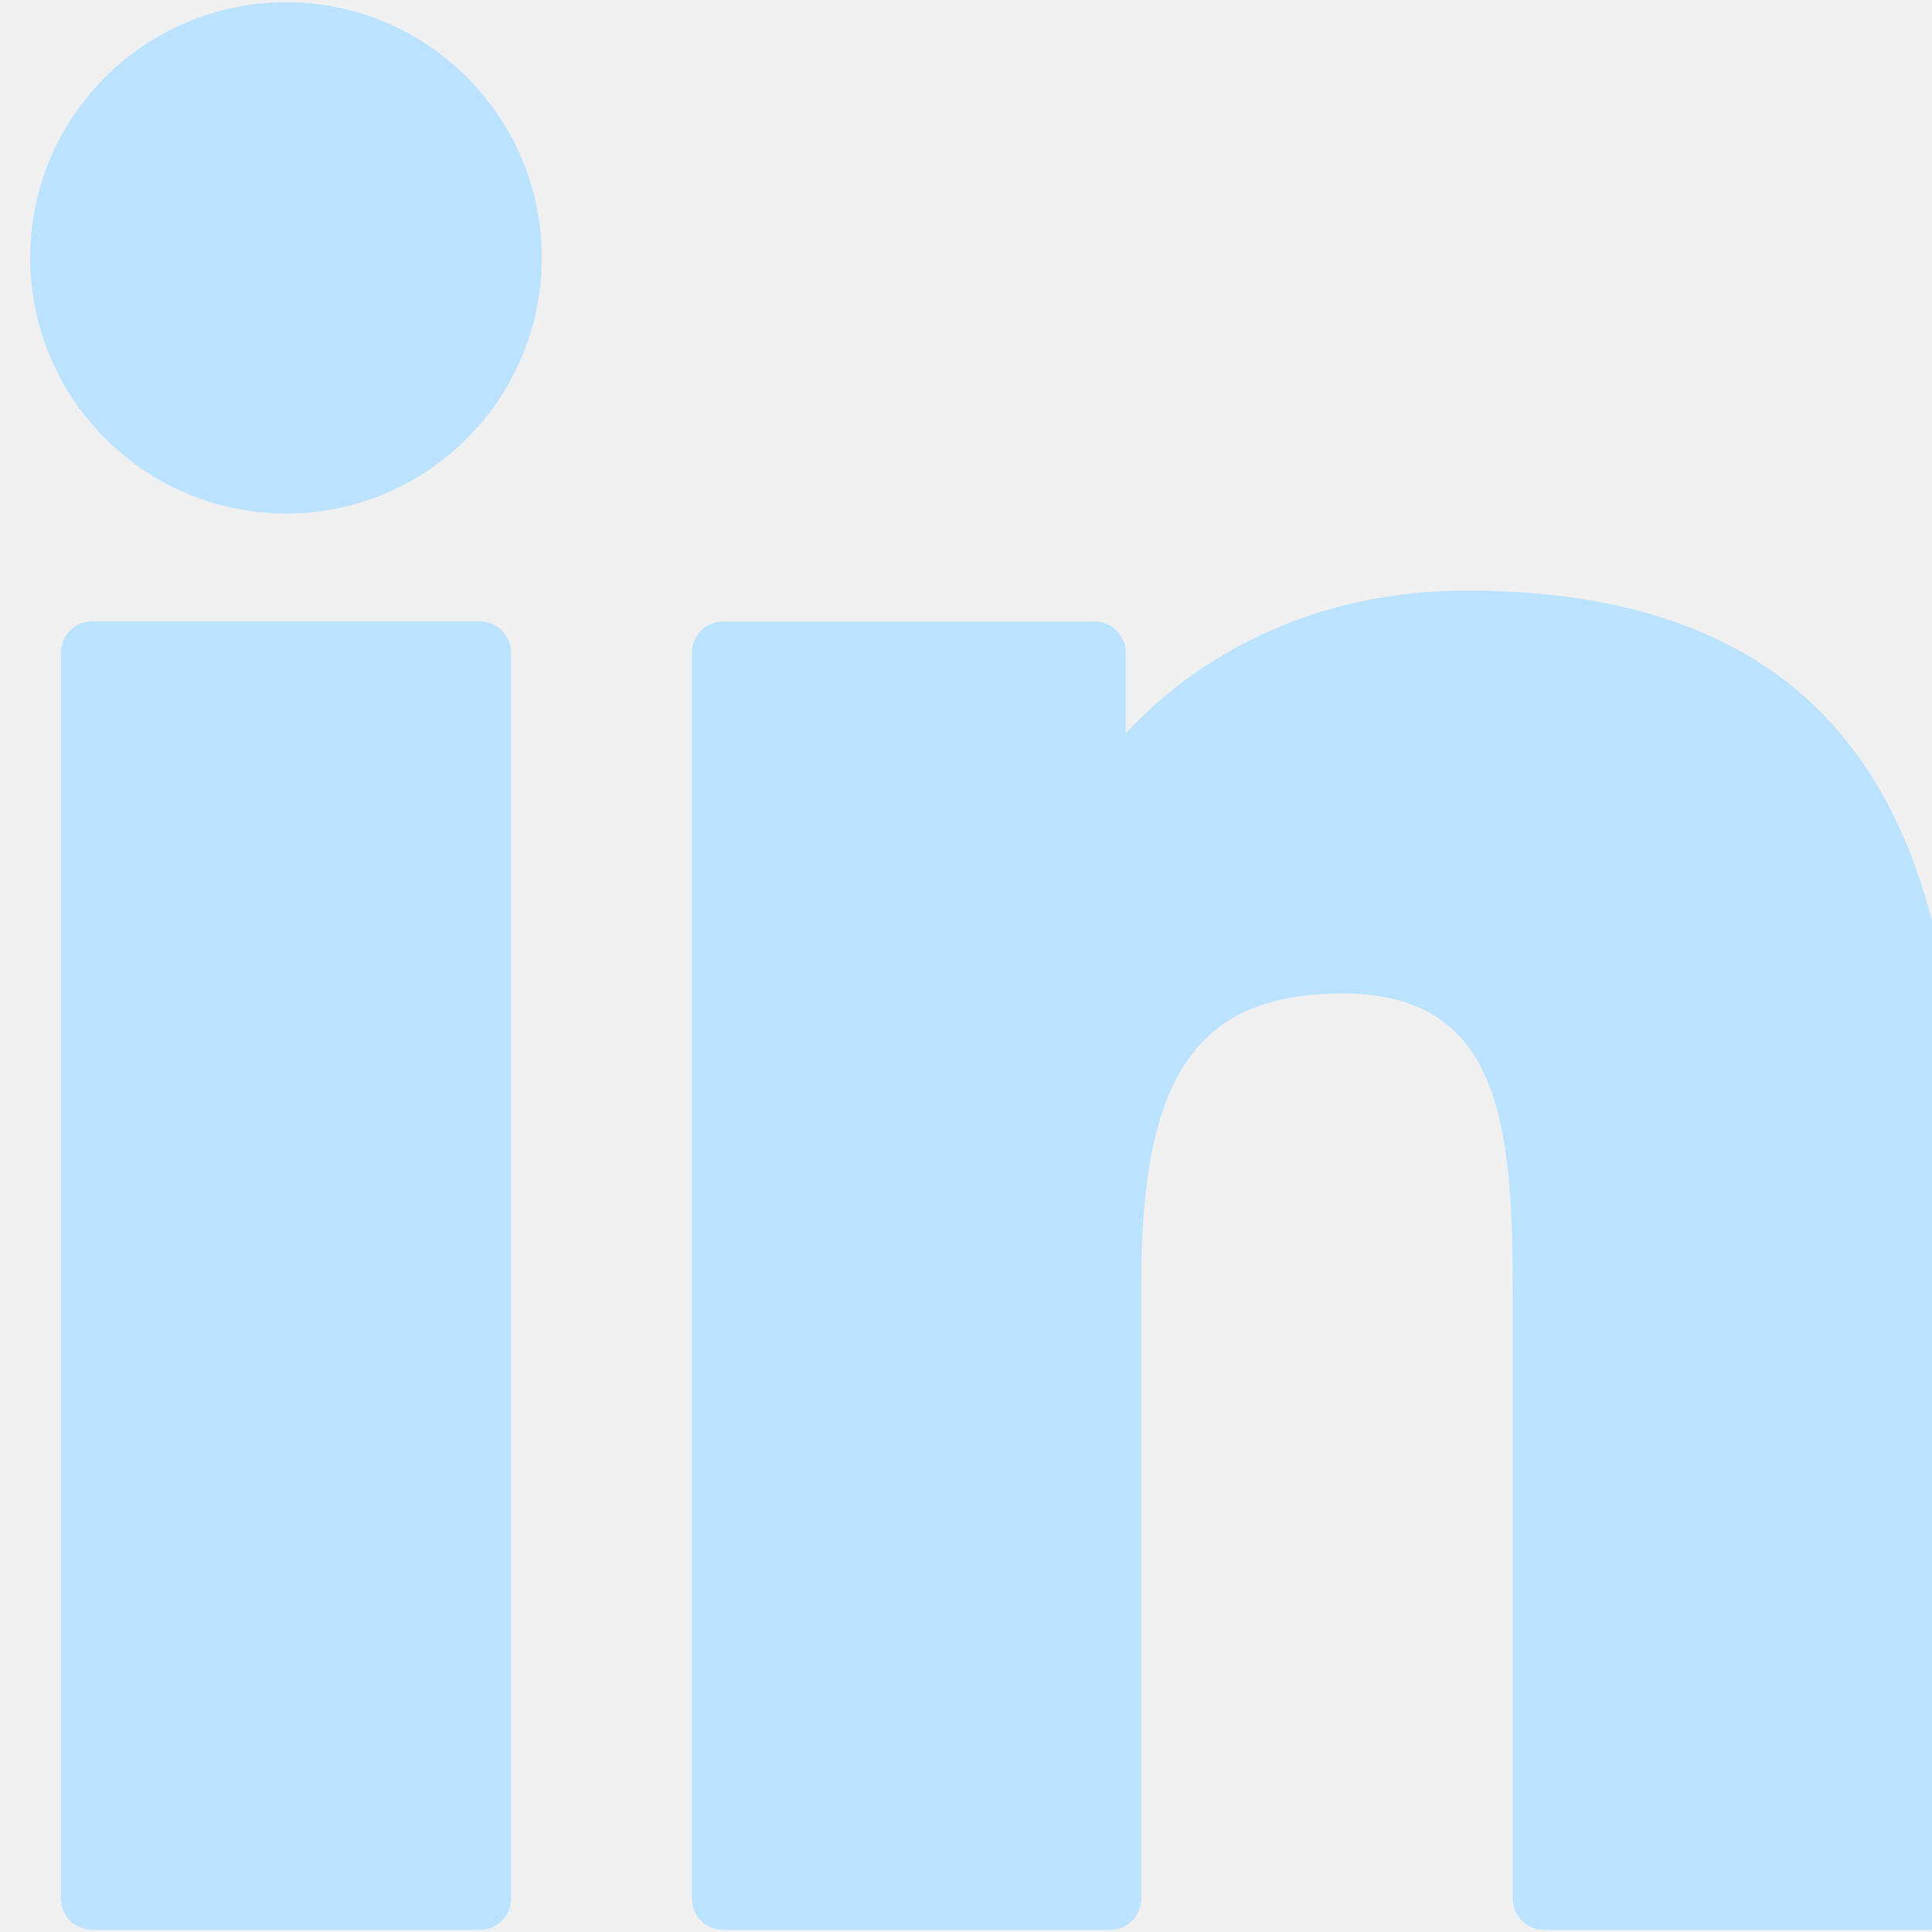
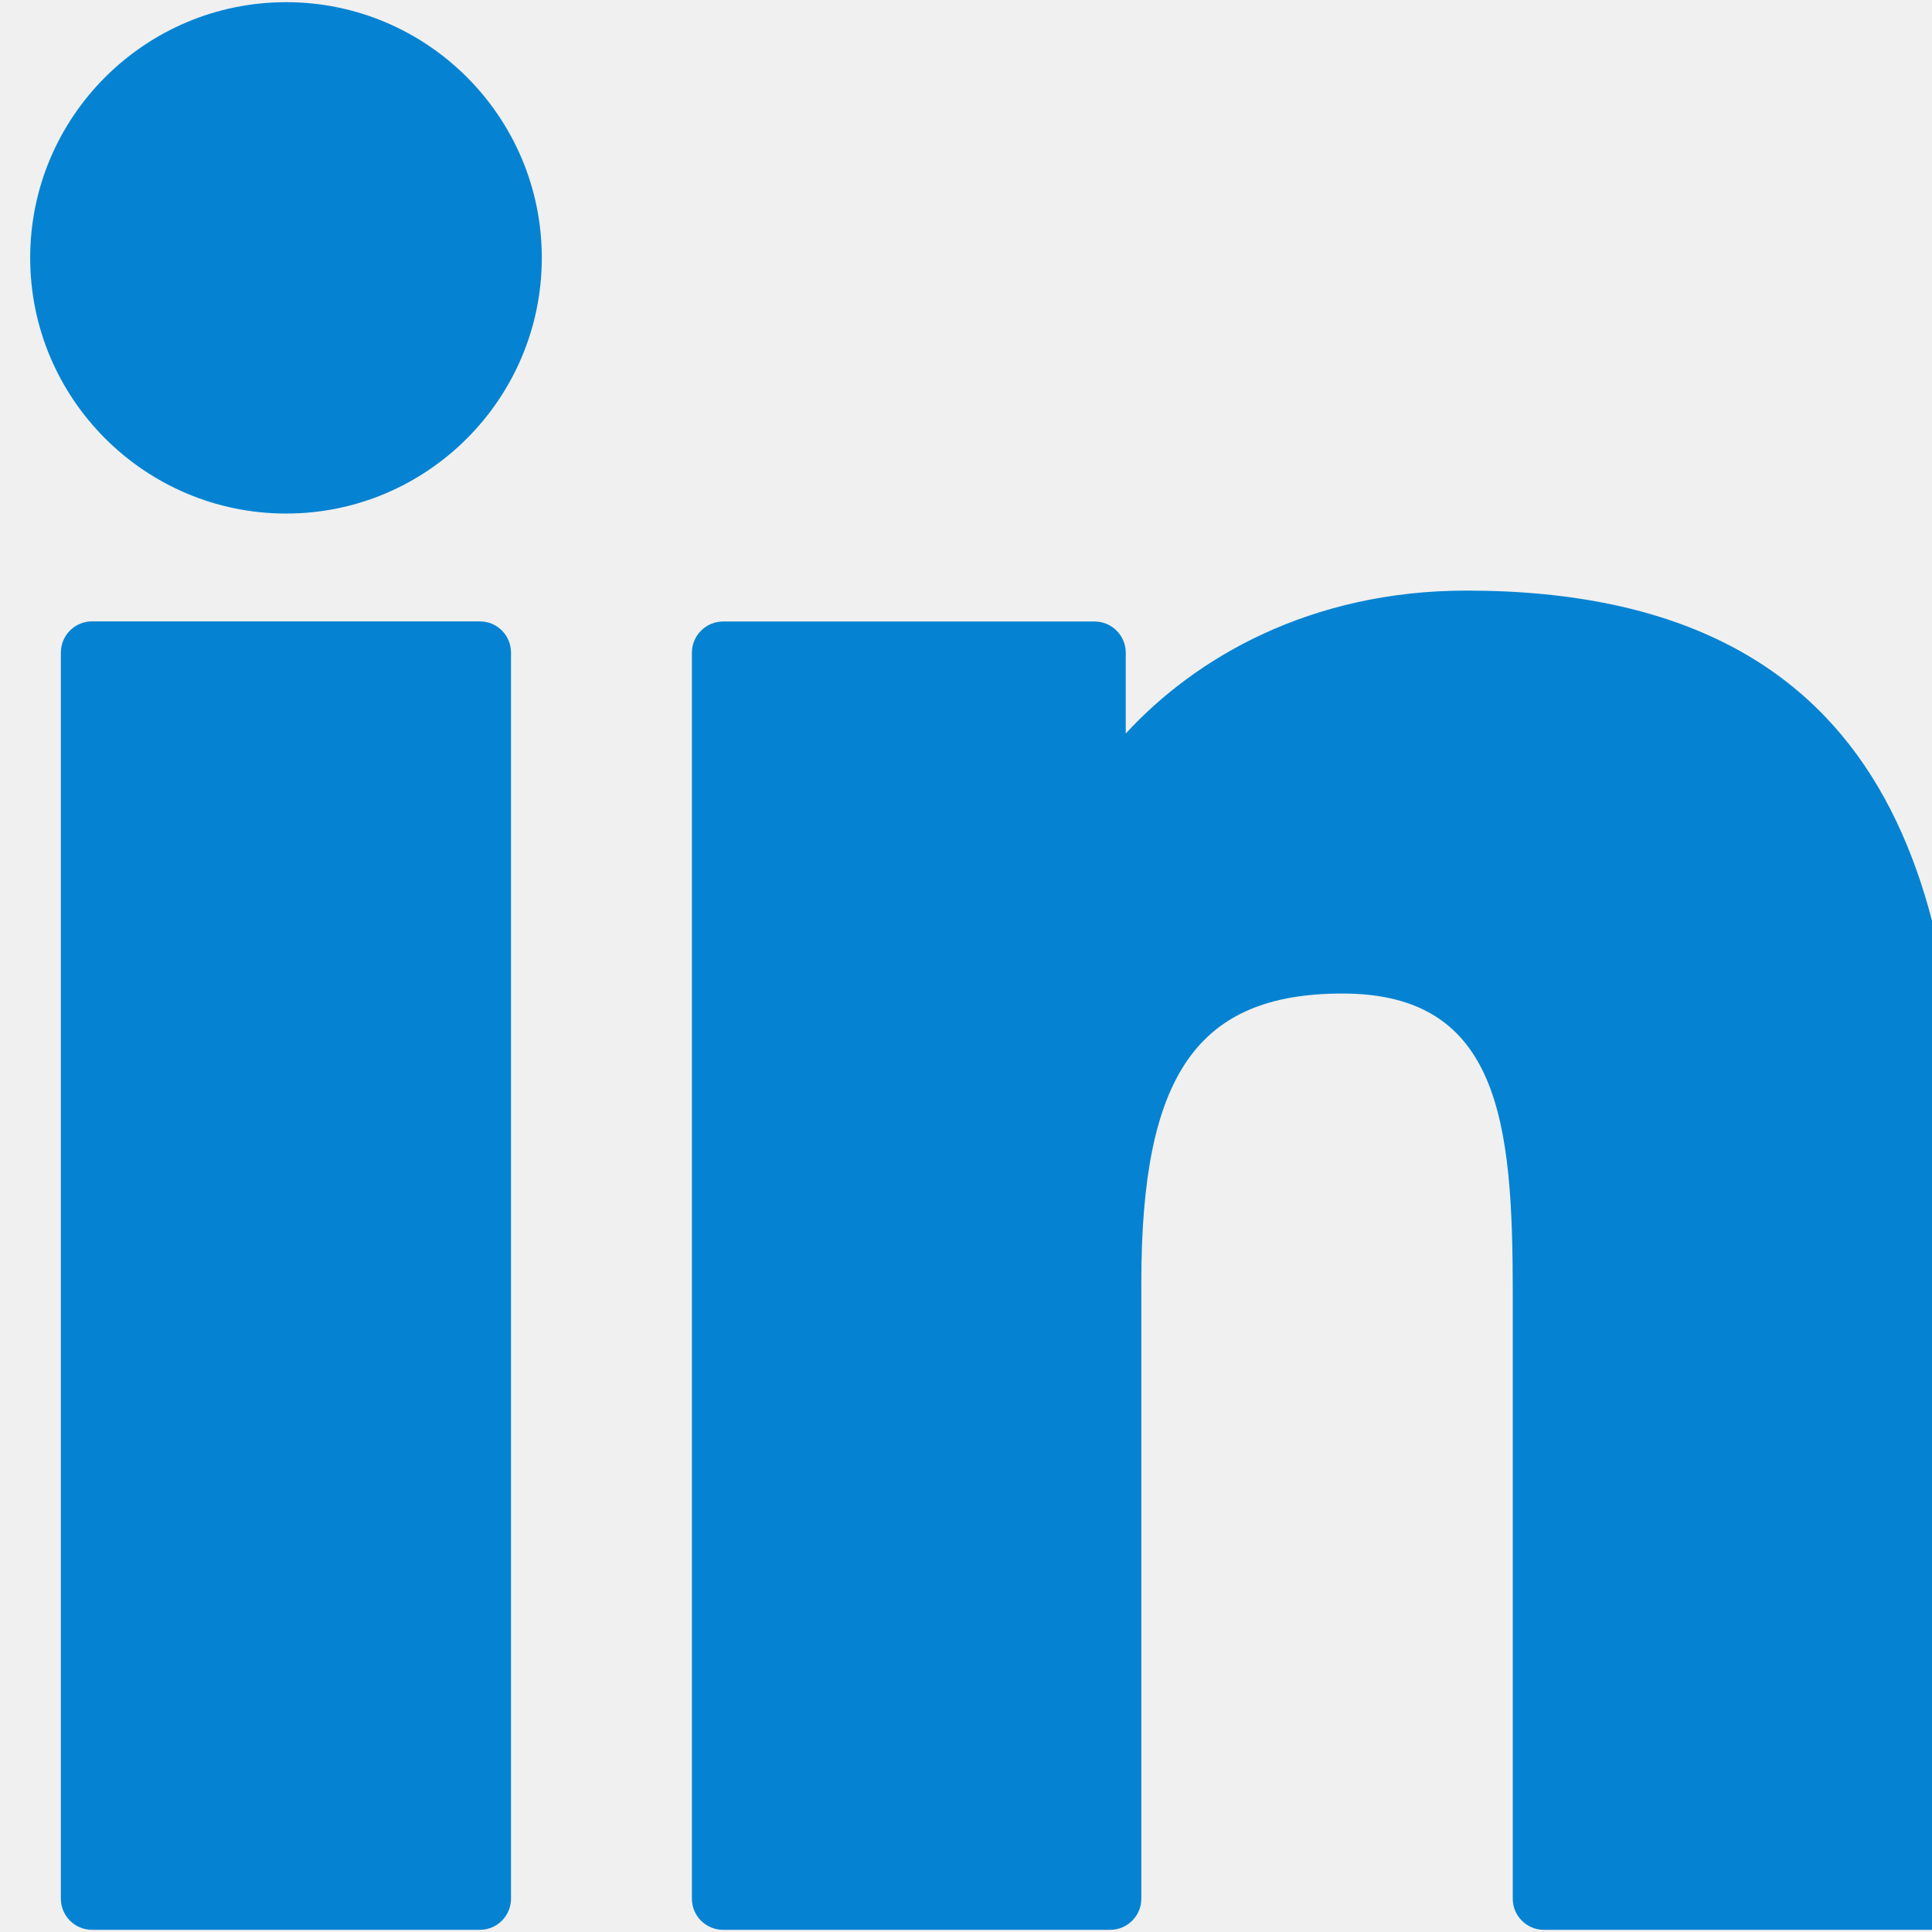
<svg xmlns="http://www.w3.org/2000/svg" width="16" height="16" viewBox="0 0 16 16" fill="none">
  <g clip-path="url(#clip0_313_4391)">
-     <path d="M3.974 5.146H0.762C0.619 5.146 0.504 5.262 0.504 5.405V15.723C0.504 15.866 0.619 15.982 0.762 15.982H3.974C4.117 15.982 4.232 15.866 4.232 15.723V5.405C4.232 5.262 4.117 5.146 3.974 5.146Z" fill="#BBE3FF" />
-     <path d="M2.37 0.018C1.201 0.018 0.25 0.967 0.25 2.135C0.25 3.303 1.201 4.253 2.37 4.253C3.537 4.253 4.487 3.303 4.487 2.135C4.487 0.967 3.537 0.018 2.37 0.018Z" fill="#BBE3FF" />
-     <path d="M12.145 4.891C10.855 4.891 9.901 5.445 9.323 6.075V5.405C9.323 5.263 9.207 5.147 9.065 5.147H5.989C5.846 5.147 5.73 5.263 5.73 5.405V15.724C5.73 15.867 5.846 15.982 5.989 15.982H9.194C9.336 15.982 9.452 15.867 9.452 15.724V10.619C9.452 8.898 9.919 8.228 11.118 8.228C12.424 8.228 12.528 9.302 12.528 10.707V15.724C12.528 15.867 12.644 15.982 12.786 15.982H15.992C16.135 15.982 16.25 15.867 16.25 15.724V10.064C16.25 7.506 15.763 4.891 12.145 4.891Z" fill="#BBE3FF" />
+     <path d="M3.974 5.146H0.762C0.619 5.146 0.504 5.262 0.504 5.405V15.723C0.504 15.866 0.619 15.982 0.762 15.982H3.974C4.117 15.982 4.232 15.866 4.232 15.723V5.405C4.232 5.262 4.117 5.146 3.974 5.146Z" fill="#0583D2" />
+     <path d="M2.37 0.018C1.201 0.018 0.25 0.967 0.25 2.135C0.25 3.303 1.201 4.253 2.37 4.253C3.537 4.253 4.487 3.303 4.487 2.135C4.487 0.967 3.537 0.018 2.37 0.018Z" fill="#0583D2" />
+     <path d="M12.145 4.891C10.855 4.891 9.901 5.445 9.323 6.075V5.405C9.323 5.263 9.207 5.147 9.065 5.147H5.989C5.846 5.147 5.73 5.263 5.73 5.405V15.724C5.73 15.867 5.846 15.982 5.989 15.982H9.194C9.336 15.982 9.452 15.867 9.452 15.724V10.619C9.452 8.898 9.919 8.228 11.118 8.228C12.424 8.228 12.528 9.302 12.528 10.707V15.724C12.528 15.867 12.644 15.982 12.786 15.982H15.992C16.135 15.982 16.25 15.867 16.25 15.724V10.064C16.25 7.506 15.763 4.891 12.145 4.891Z" fill="#0583D2" />
  </g>
  <defs>
    <clipPath id="clip0_313_4391">
      <rect width="16" height="16" fill="white" />
    </clipPath>
  </defs>
</svg>
